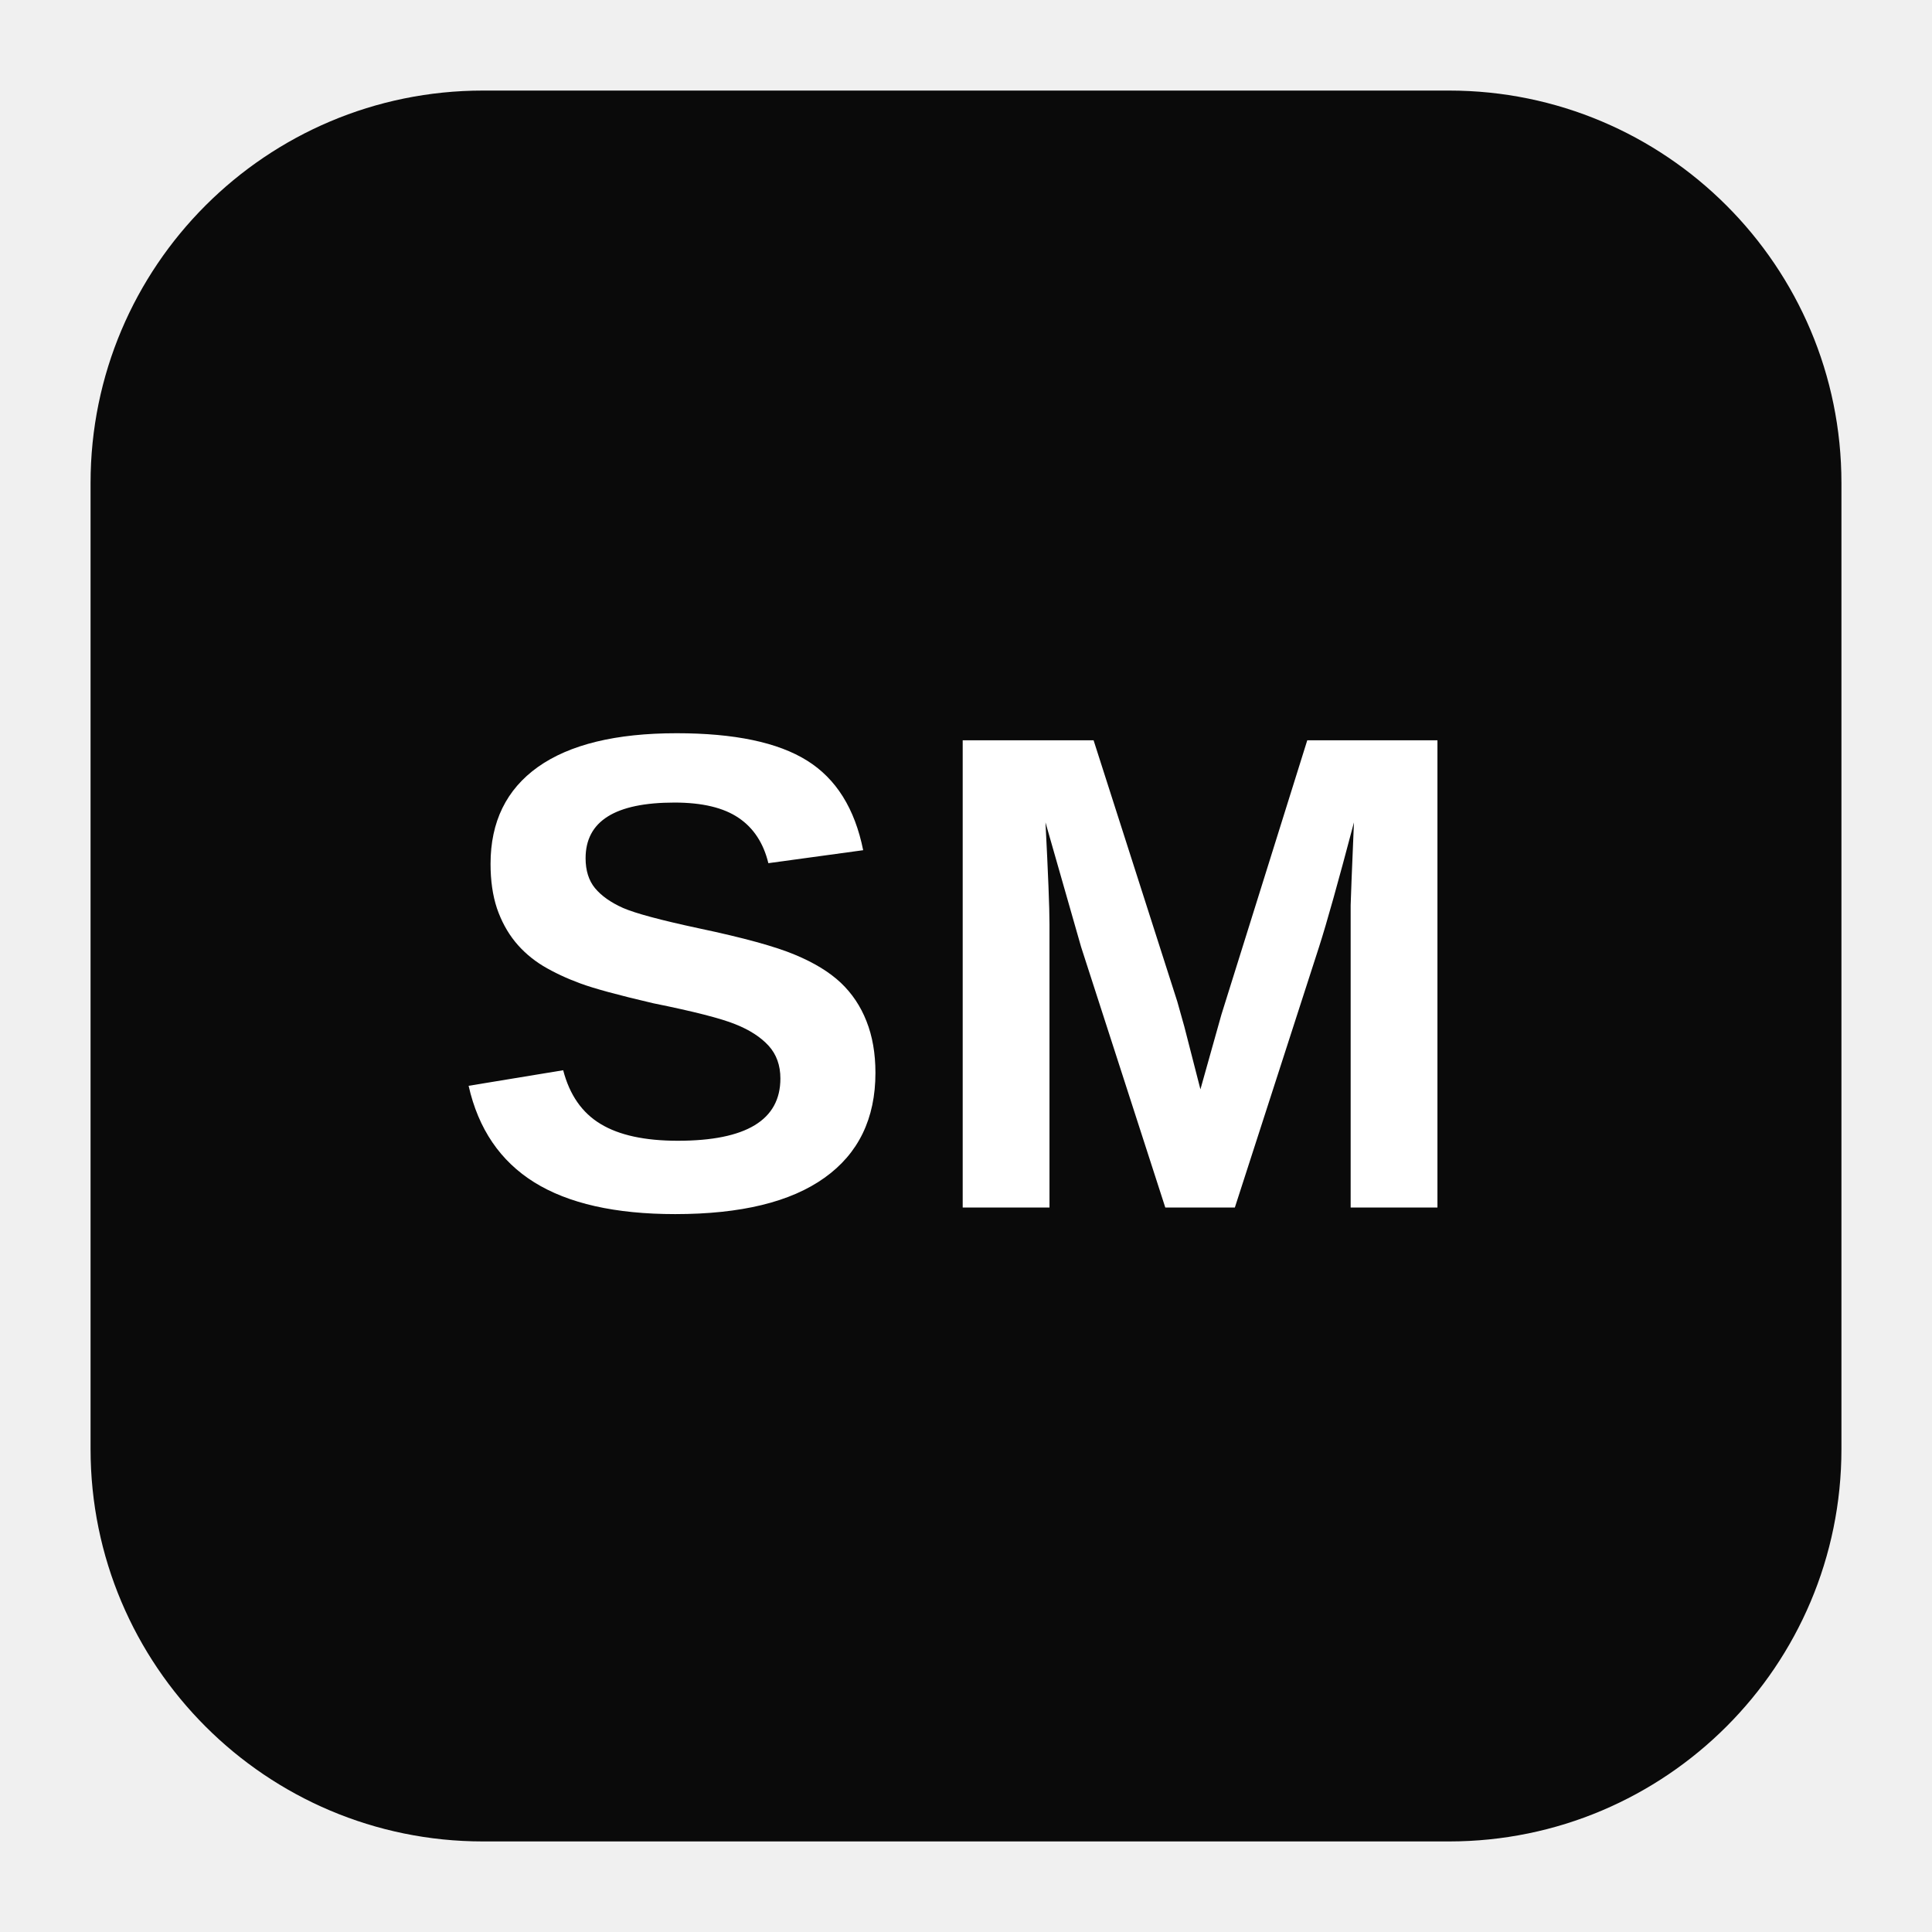
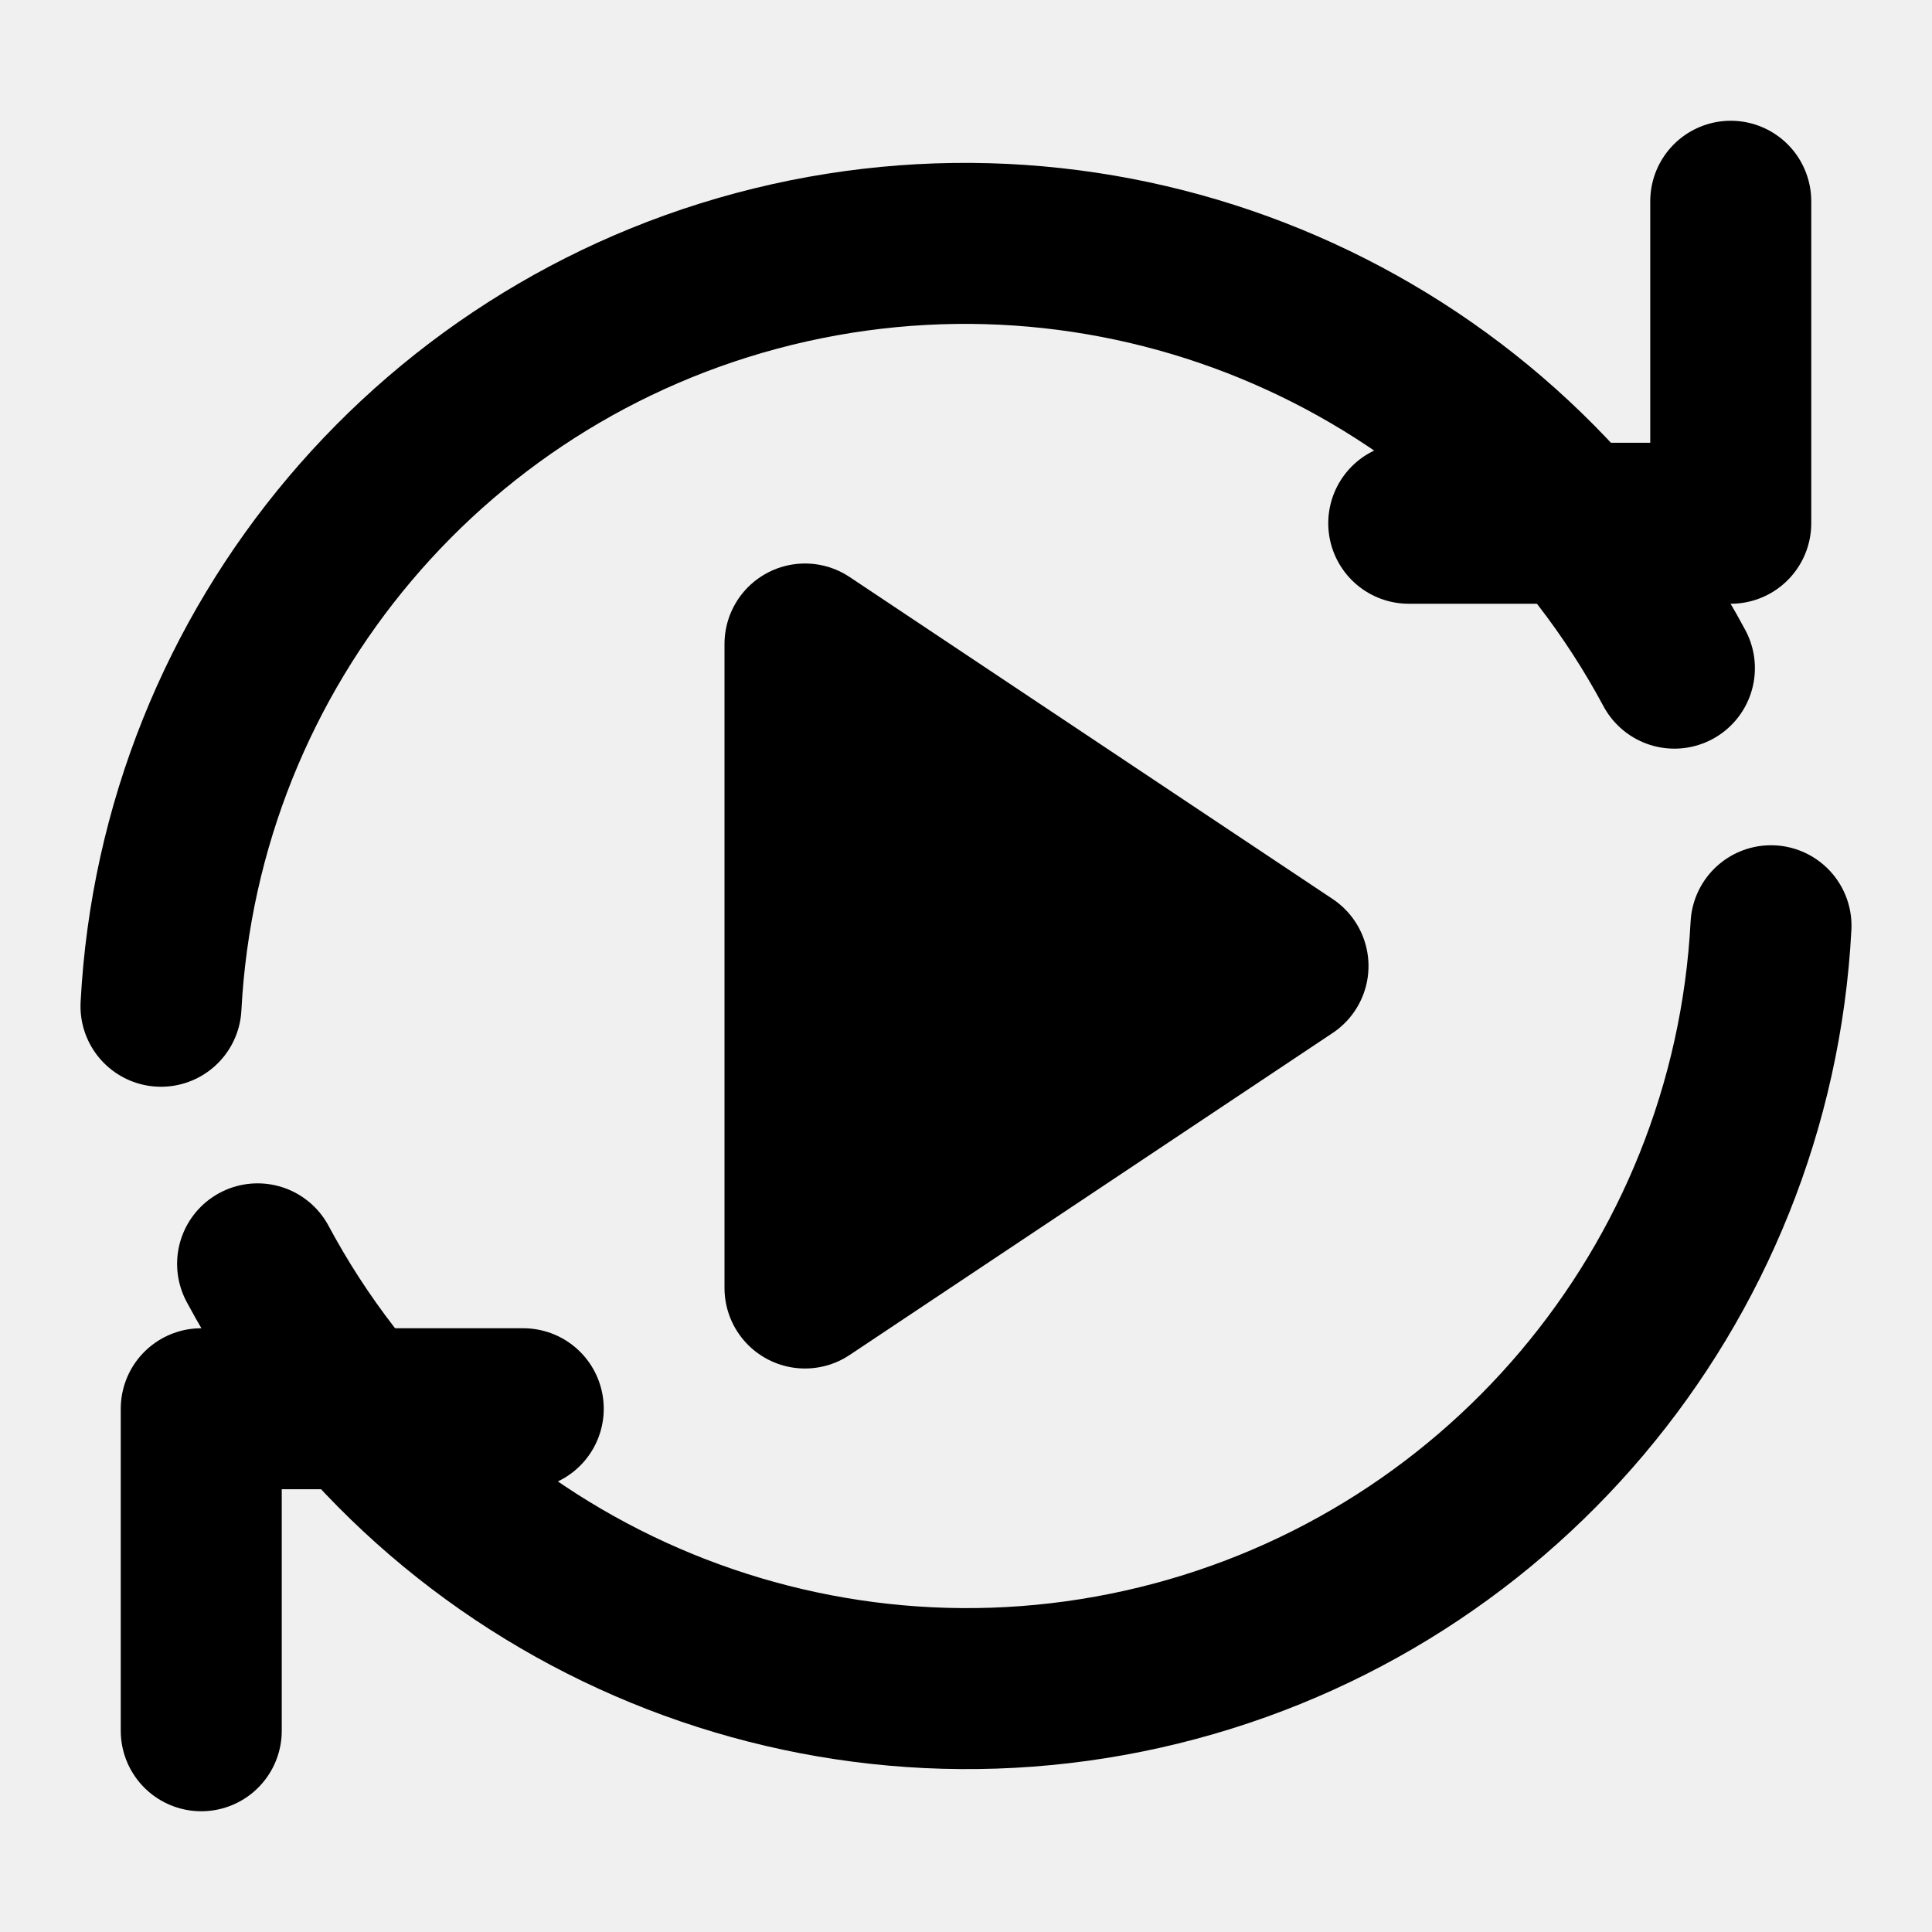
- <svg xmlns="http://www.w3.org/2000/svg" width="128" height="128" viewBox="0 0 128 128" fill="none">
-   <rect x="6" y="6" width="116" height="116" rx="26" fill="#0A0A0A" />
-   <text x="64" y="80" font-family="-apple-system, BlinkMacSystemFont, 'Segoe UI', Arial, sans-serif" font-size="45" font-weight="600" fill="white" text-anchor="middle" letter-spacing="1">SM</text>
+ <svg xmlns="http://www.w3.org/2000/svg" width="32" height="32" viewBox="0 0 24 24" fill="none" stroke="currentColor" stroke-width="2" stroke-linecap="round" stroke-linejoin="round">
+   <path d="M21.5 2.5v4h-4" />
+   <path d="M2.5 21.5v-4h4" />
+   <path d="M2 12.5a10 10 0 0 1 18.8-4.2" />
+   <path d="M22 11.5a10 10 0 0 1-18.8 4.2" />
+   <polygon points="10,8 16,12 10,16" fill="currentColor" />
</svg>
